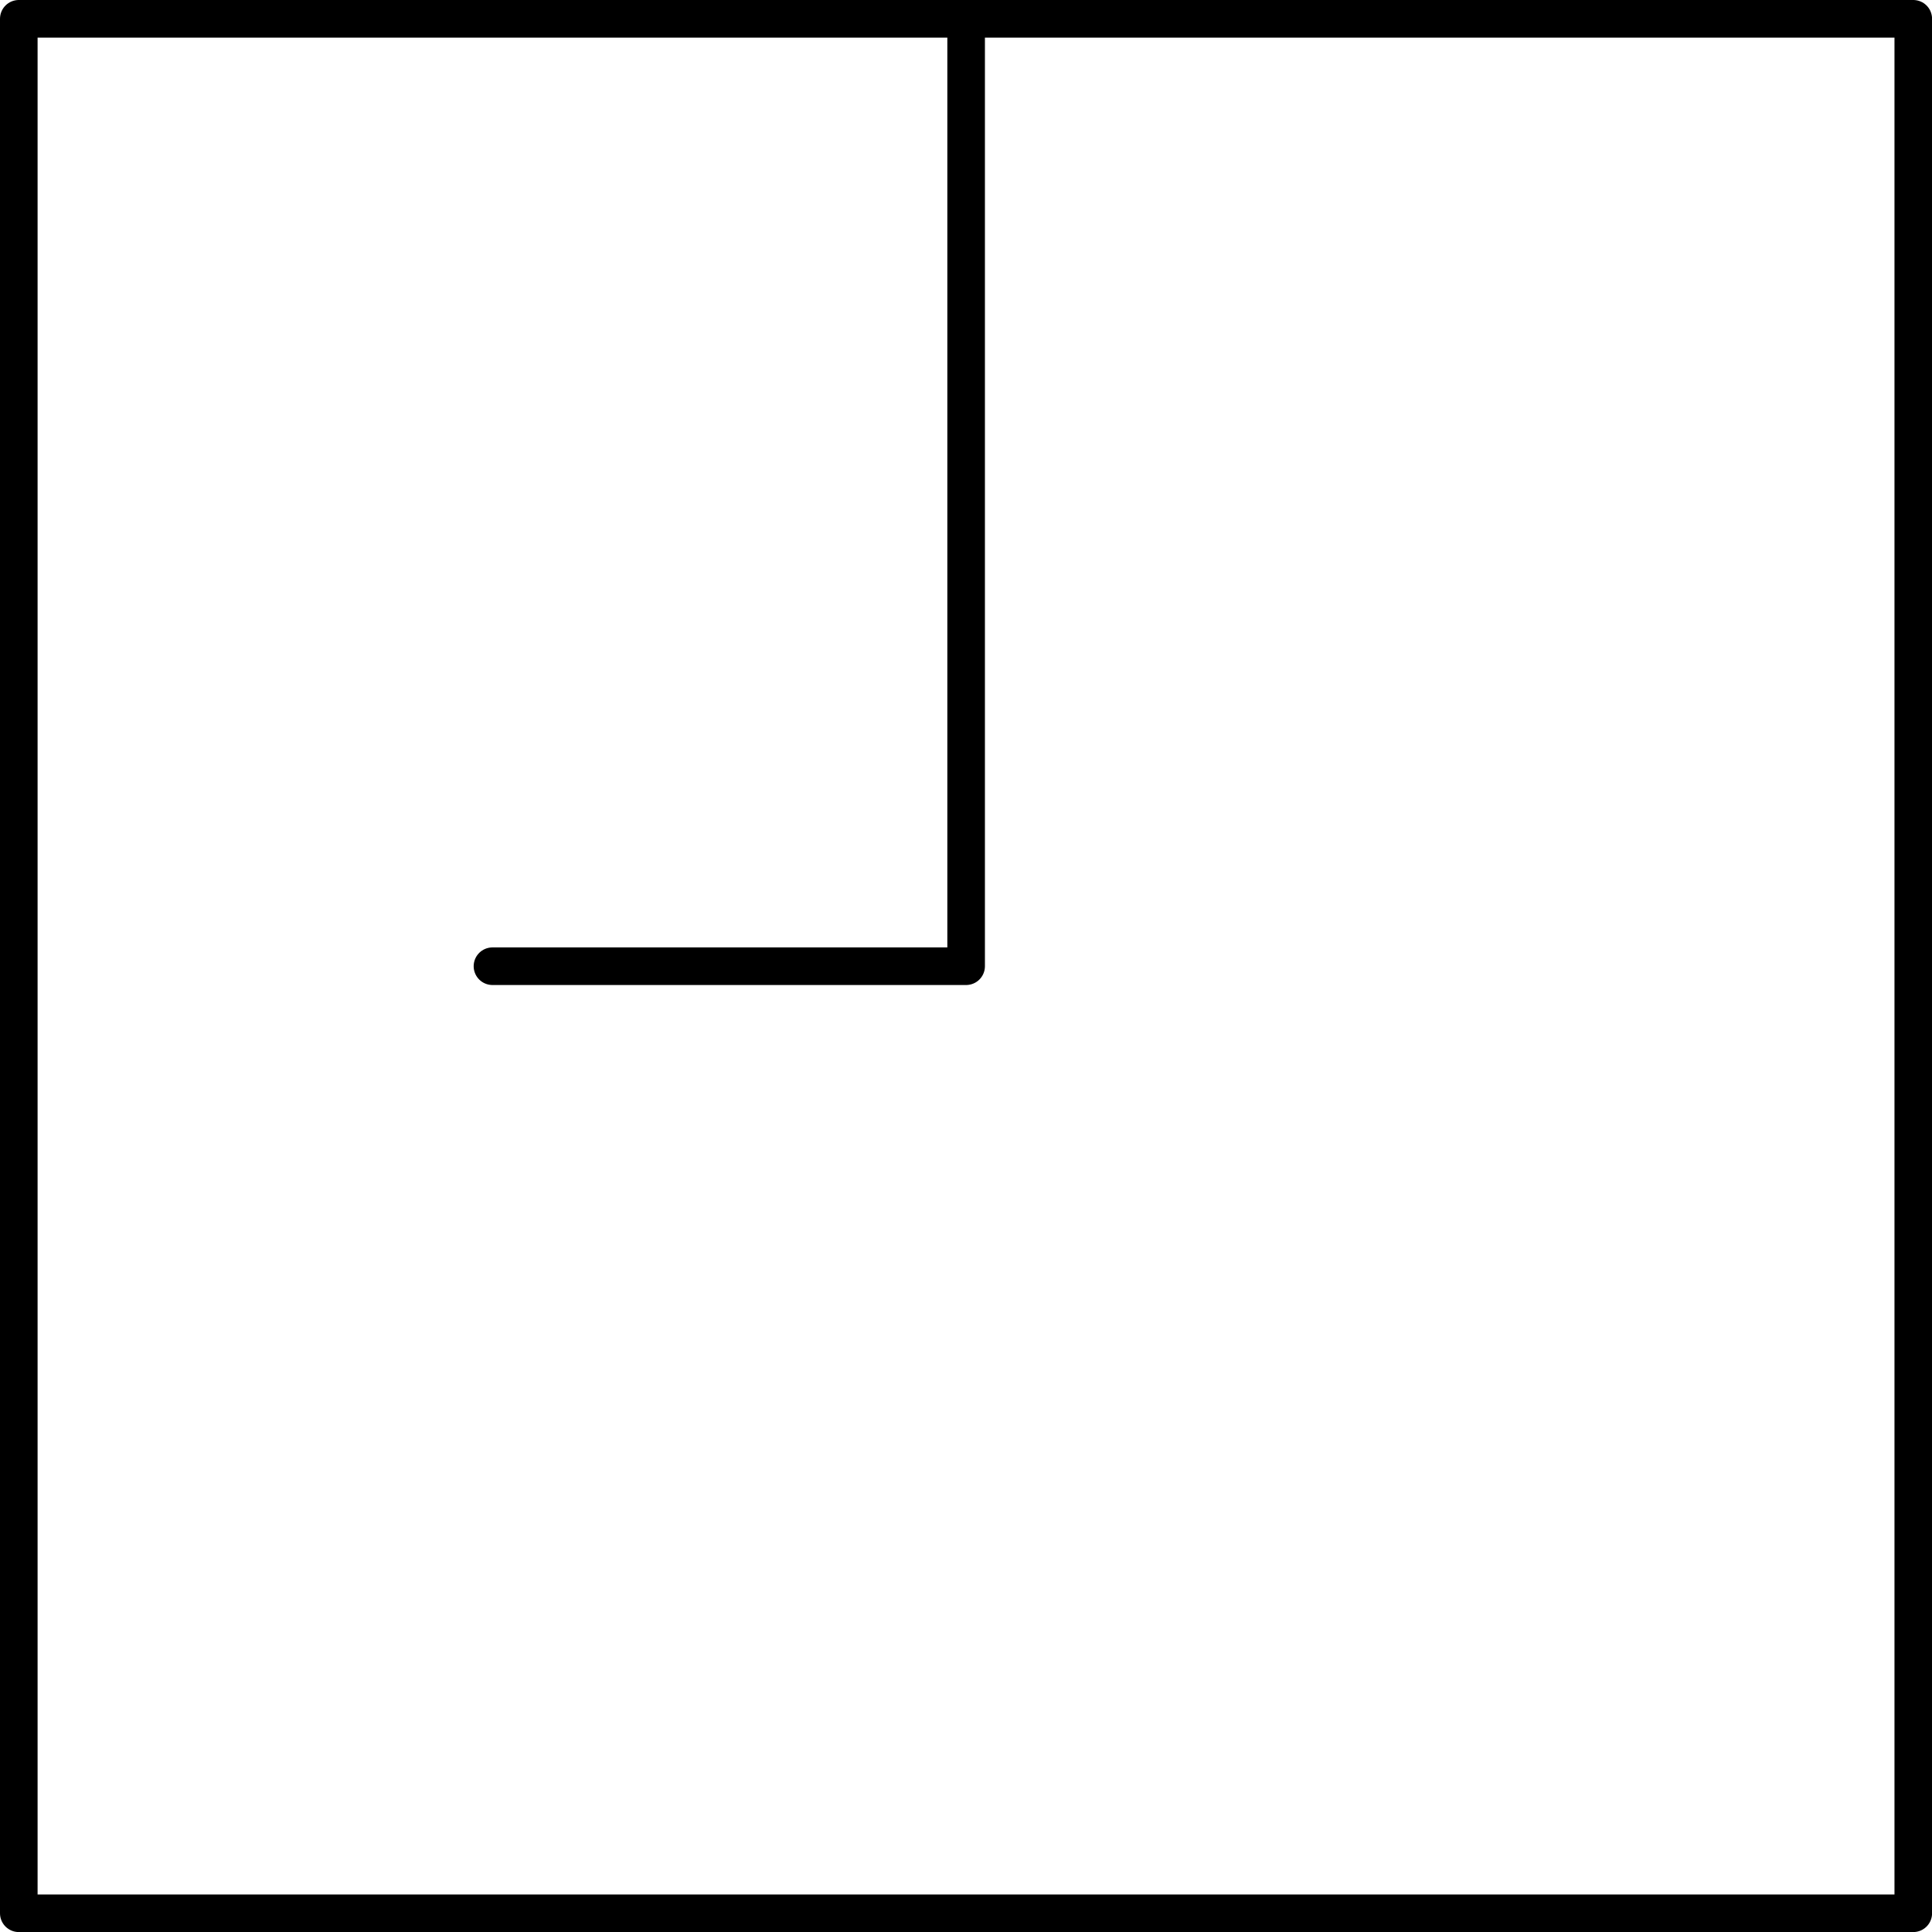
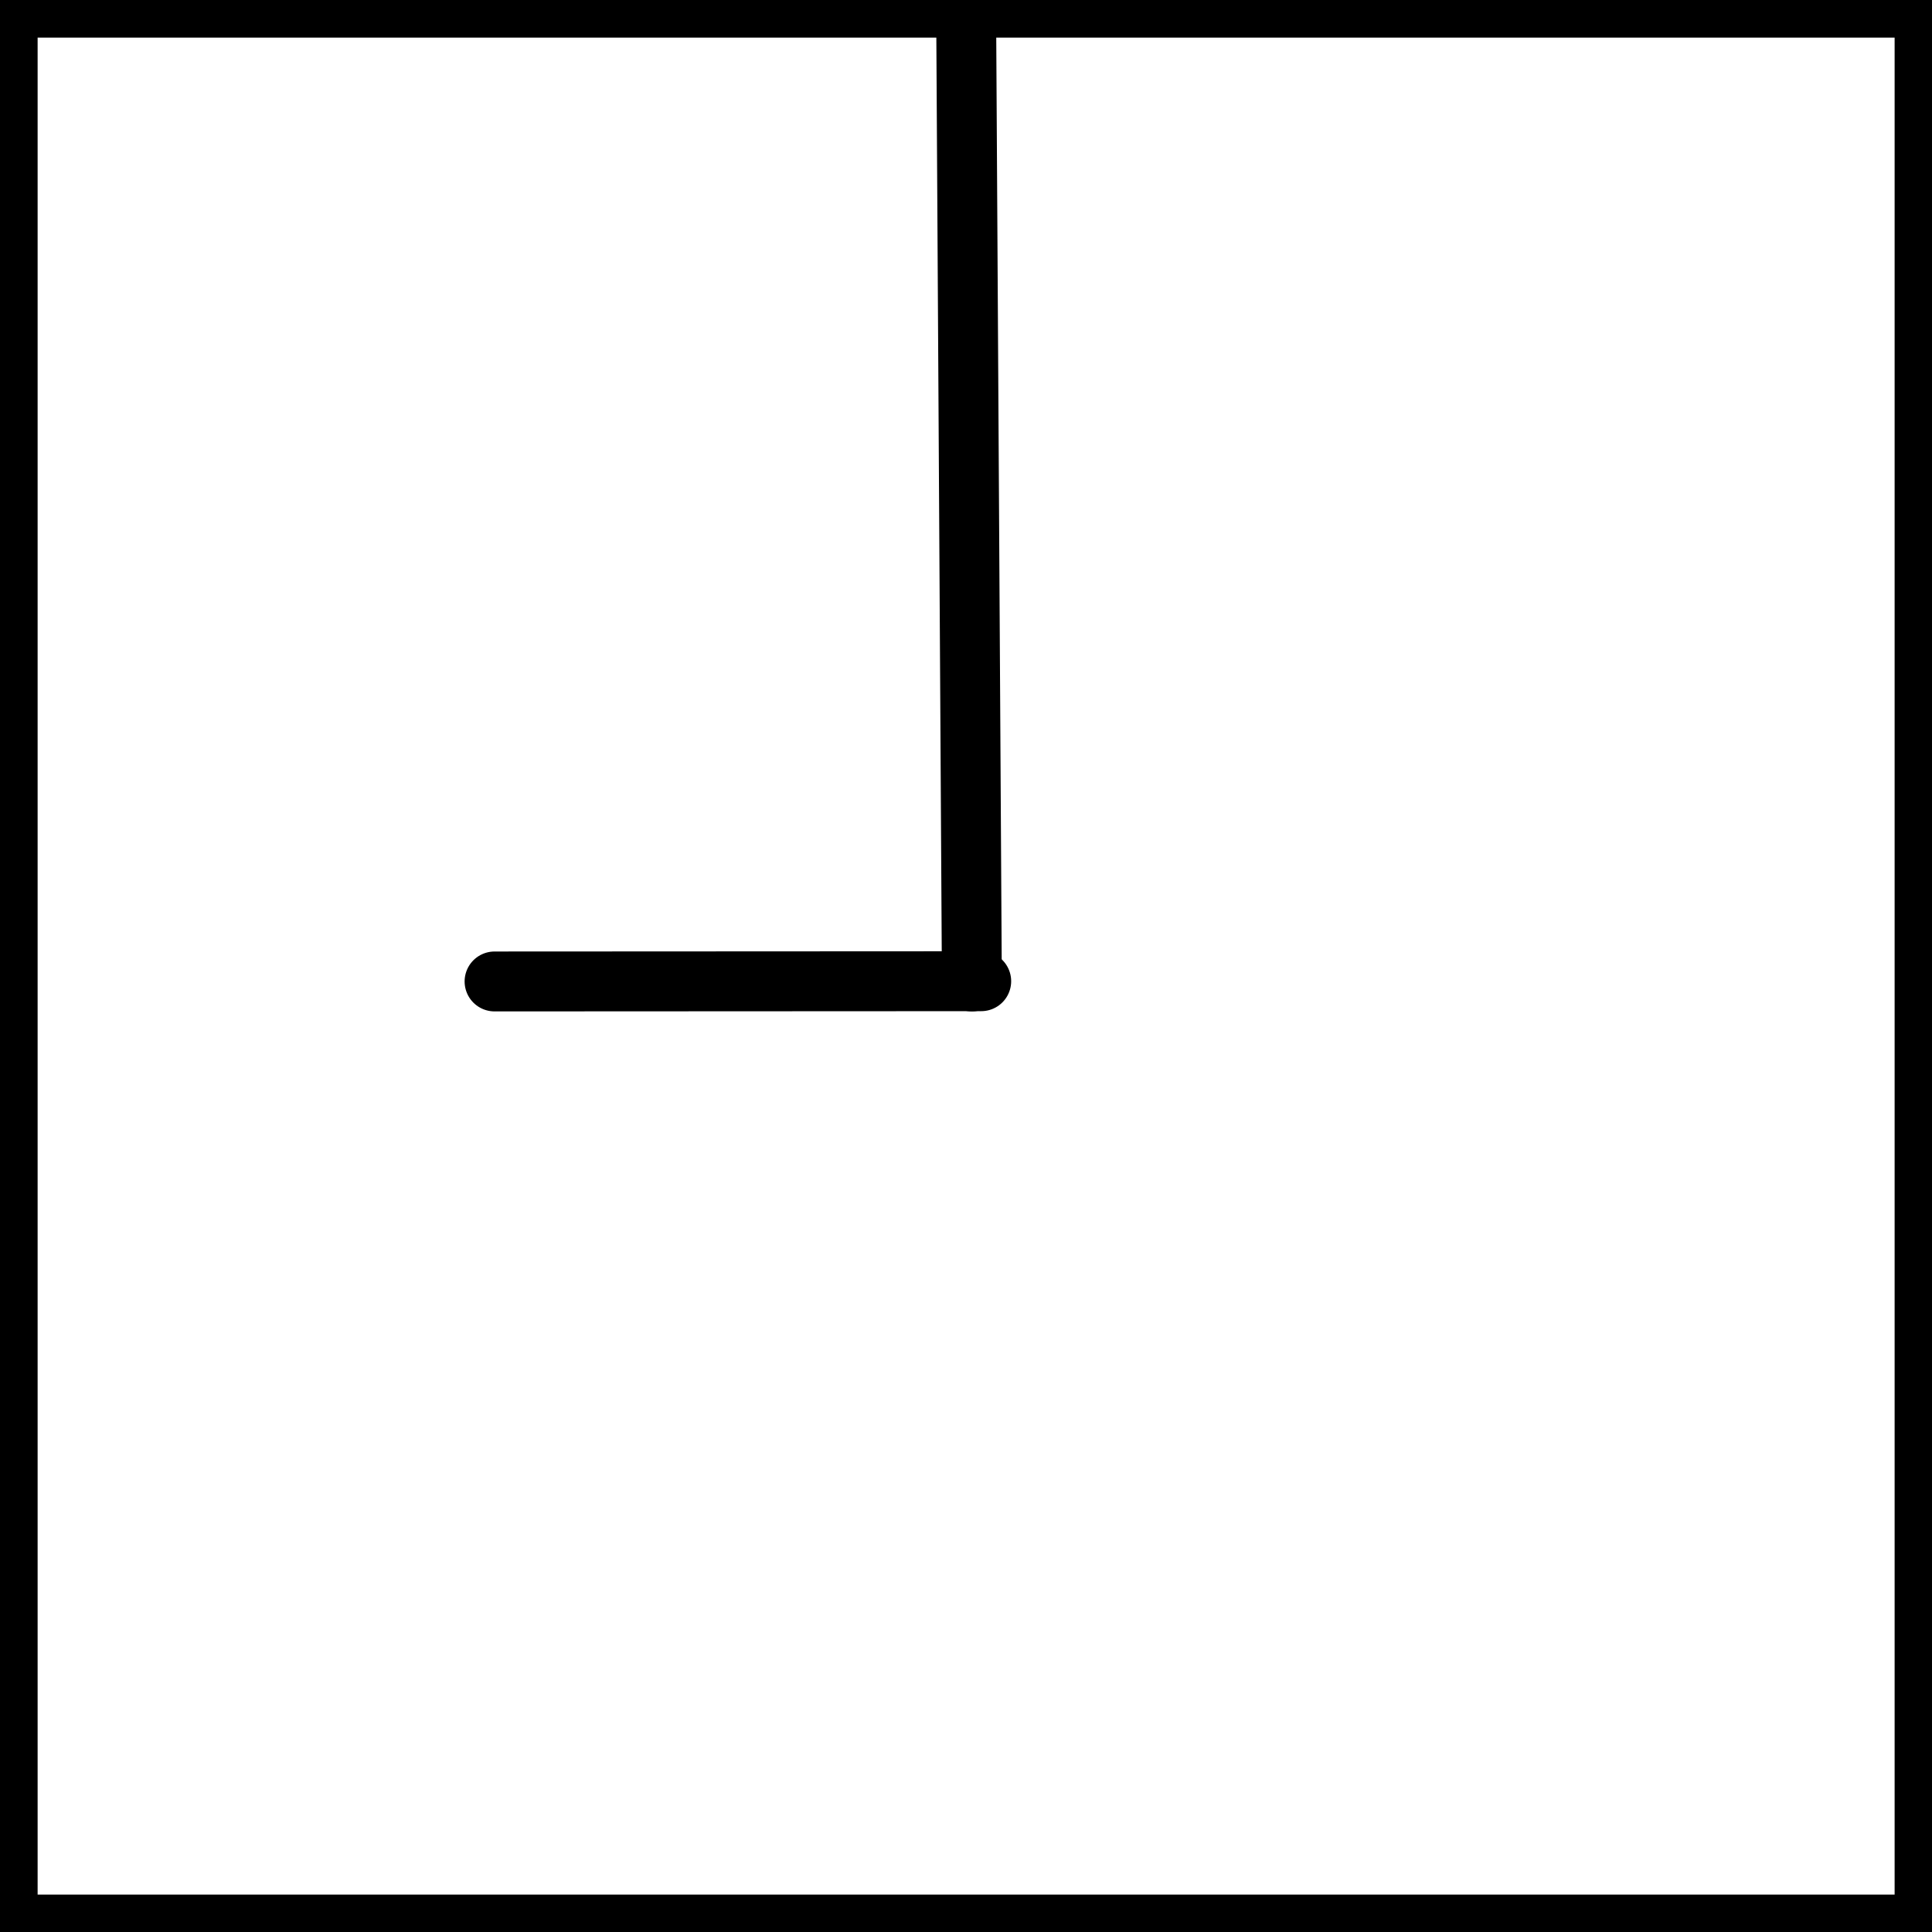
- <svg xmlns="http://www.w3.org/2000/svg" xmlns:ns1="http://schemas.microsoft.com/visio/2003/SVGExtensions/" width="1.606in" height="1.606in" viewBox="0 0 115.636 115.636" xml:space="preserve" color-interpolation-filters="sRGB" class="st4">
-   <ns1:documentProperties ns1:langID="2057" ns1:metric="true" ns1:viewMarkup="false" />
-   <style type="text/css">
- 	
- 		.st1 {fill:none;stroke:#000000;stroke-linecap:round;stroke-linejoin:round;stroke-width:2.25}
- 		.st2 {fill:none}
- 		.st3 {stroke:#000000;stroke-linecap:round;stroke-linejoin:round;stroke-width:2.25}
- 		.st4 {fill:none;fill-rule:evenodd;font-size:12px;overflow:visible;stroke-linecap:square;stroke-miterlimit:3}
- 	
- 	</style>
-   <g ns1:mID="0" ns1:index="1" ns1:groupContext="foregroundPage">
-     <ns1:pageProperties ns1:drawingScale="0.0393701" ns1:pageScale="0.0393701" ns1:drawingUnits="24" ns1:shadowOffsetX="8.50394" ns1:shadowOffsetY="-8.50394" />
-     <ns1:layer ns1:name="Symbol" ns1:index="0" />
-     <g id="group1635-1" transform="translate(1.125,-1.125)" ns1:mID="1635" ns1:groupContext="group" ns1:layerMember="0">
-       <ns1:userDefs>
-         <ns1:ud ns1:nameU="SOLSH" ns1:prompt="" ns1:val="VT4({13D0FF3B-CF5B-4a46-98AB-14030248EAEF})" />
-         <ns1:ud ns1:nameU="DWGEntityType" ns1:prompt="" ns1:val="VT4(INSERT)" />
-       </ns1:userDefs>
-       <g id="shape1636-2" ns1:mID="1636" ns1:groupContext="shape" ns1:layerMember="0">
-         <ns1:userDefs>
-           <ns1:ud ns1:nameU="DWGOriginalColor" ns1:prompt="This shapes Original DWG color." ns1:val="VT4(3)" />
-           <ns1:ud ns1:nameU="DWGOriginalLayer" ns1:prompt="This shapes Original DWG layer." ns1:val="VT4(26-SYM-035-SP)" />
-         </ns1:userDefs>
-         <path d="M0 2.25 L113.39 2.25 L113.39 115.64 L0 115.64 L0 2.25 L0 2.25 Z" class="st1" />
-       </g>
-       <g id="shape1637-4" ns1:mID="1637" ns1:groupContext="shape" ns1:layerMember="0" transform="translate(28.3505,-56.6844)">
-         <ns1:userDefs>
-           <ns1:ud ns1:nameU="DWGOriginalColor" ns1:prompt="This shapes Original DWG color." ns1:val="VT4(3)" />
-           <ns1:ud ns1:nameU="DWGOriginalLayer" ns1:prompt="This shapes Original DWG layer." ns1:val="VT4(26-SYM-035-SP)" />
-         </ns1:userDefs>
-         <path d="M0 115.64 L28.35 115.64 L28.35 58.94 L28.35 58.94 L0 115.64 Z" class="st2" />
-         <path d="M0 115.64 L28.35 115.64 L28.35 58.94 L28.35 58.94" class="st3" />
-       </g>
+ <svg xmlns="http://www.w3.org/2000/svg" version="1.1" width="34.133mm" height="34.133mm" viewBox="-0.032 -0.032 8.063 8.063">
+   <defs vector-effect="non-scaling-stroke" />
+   <g>
+     <g id="cell-62EyCnkn3dpZPGl7S5z1-18" layer="Symbol">
+       <path d="M2.032 4.064L4.063 4.063" fill="none" stroke="rgb(0, 0, 0)" stroke-miterlimit="10" pointer-events="stroke" stroke-width="0.25" stroke-linecap="round" stroke-linejoin="round" />
+     </g>
+     <g id="cell-62EyCnkn3dpZPGl7S5z1-14" layer="Symbol">
+       <path d="M4.024 4.064L4 0" fill="none" stroke="rgb(0, 0, 0)" stroke-miterlimit="10" pointer-events="stroke" stroke-width="0.25" stroke-linecap="round" stroke-linejoin="round" />
+     </g>
+     <g id="cell-62EyCnkn3dpZPGl7S5z1-1" layer="Symbol">
+       <path fill="none" stroke="rgb(0, 0, 0)" pointer-events="all" d="M0 0L8 0 8 8 0 8z" stroke-width="0.25" stroke-linecap="round" stroke-linejoin="round" />
    </g>
  </g>
</svg>
